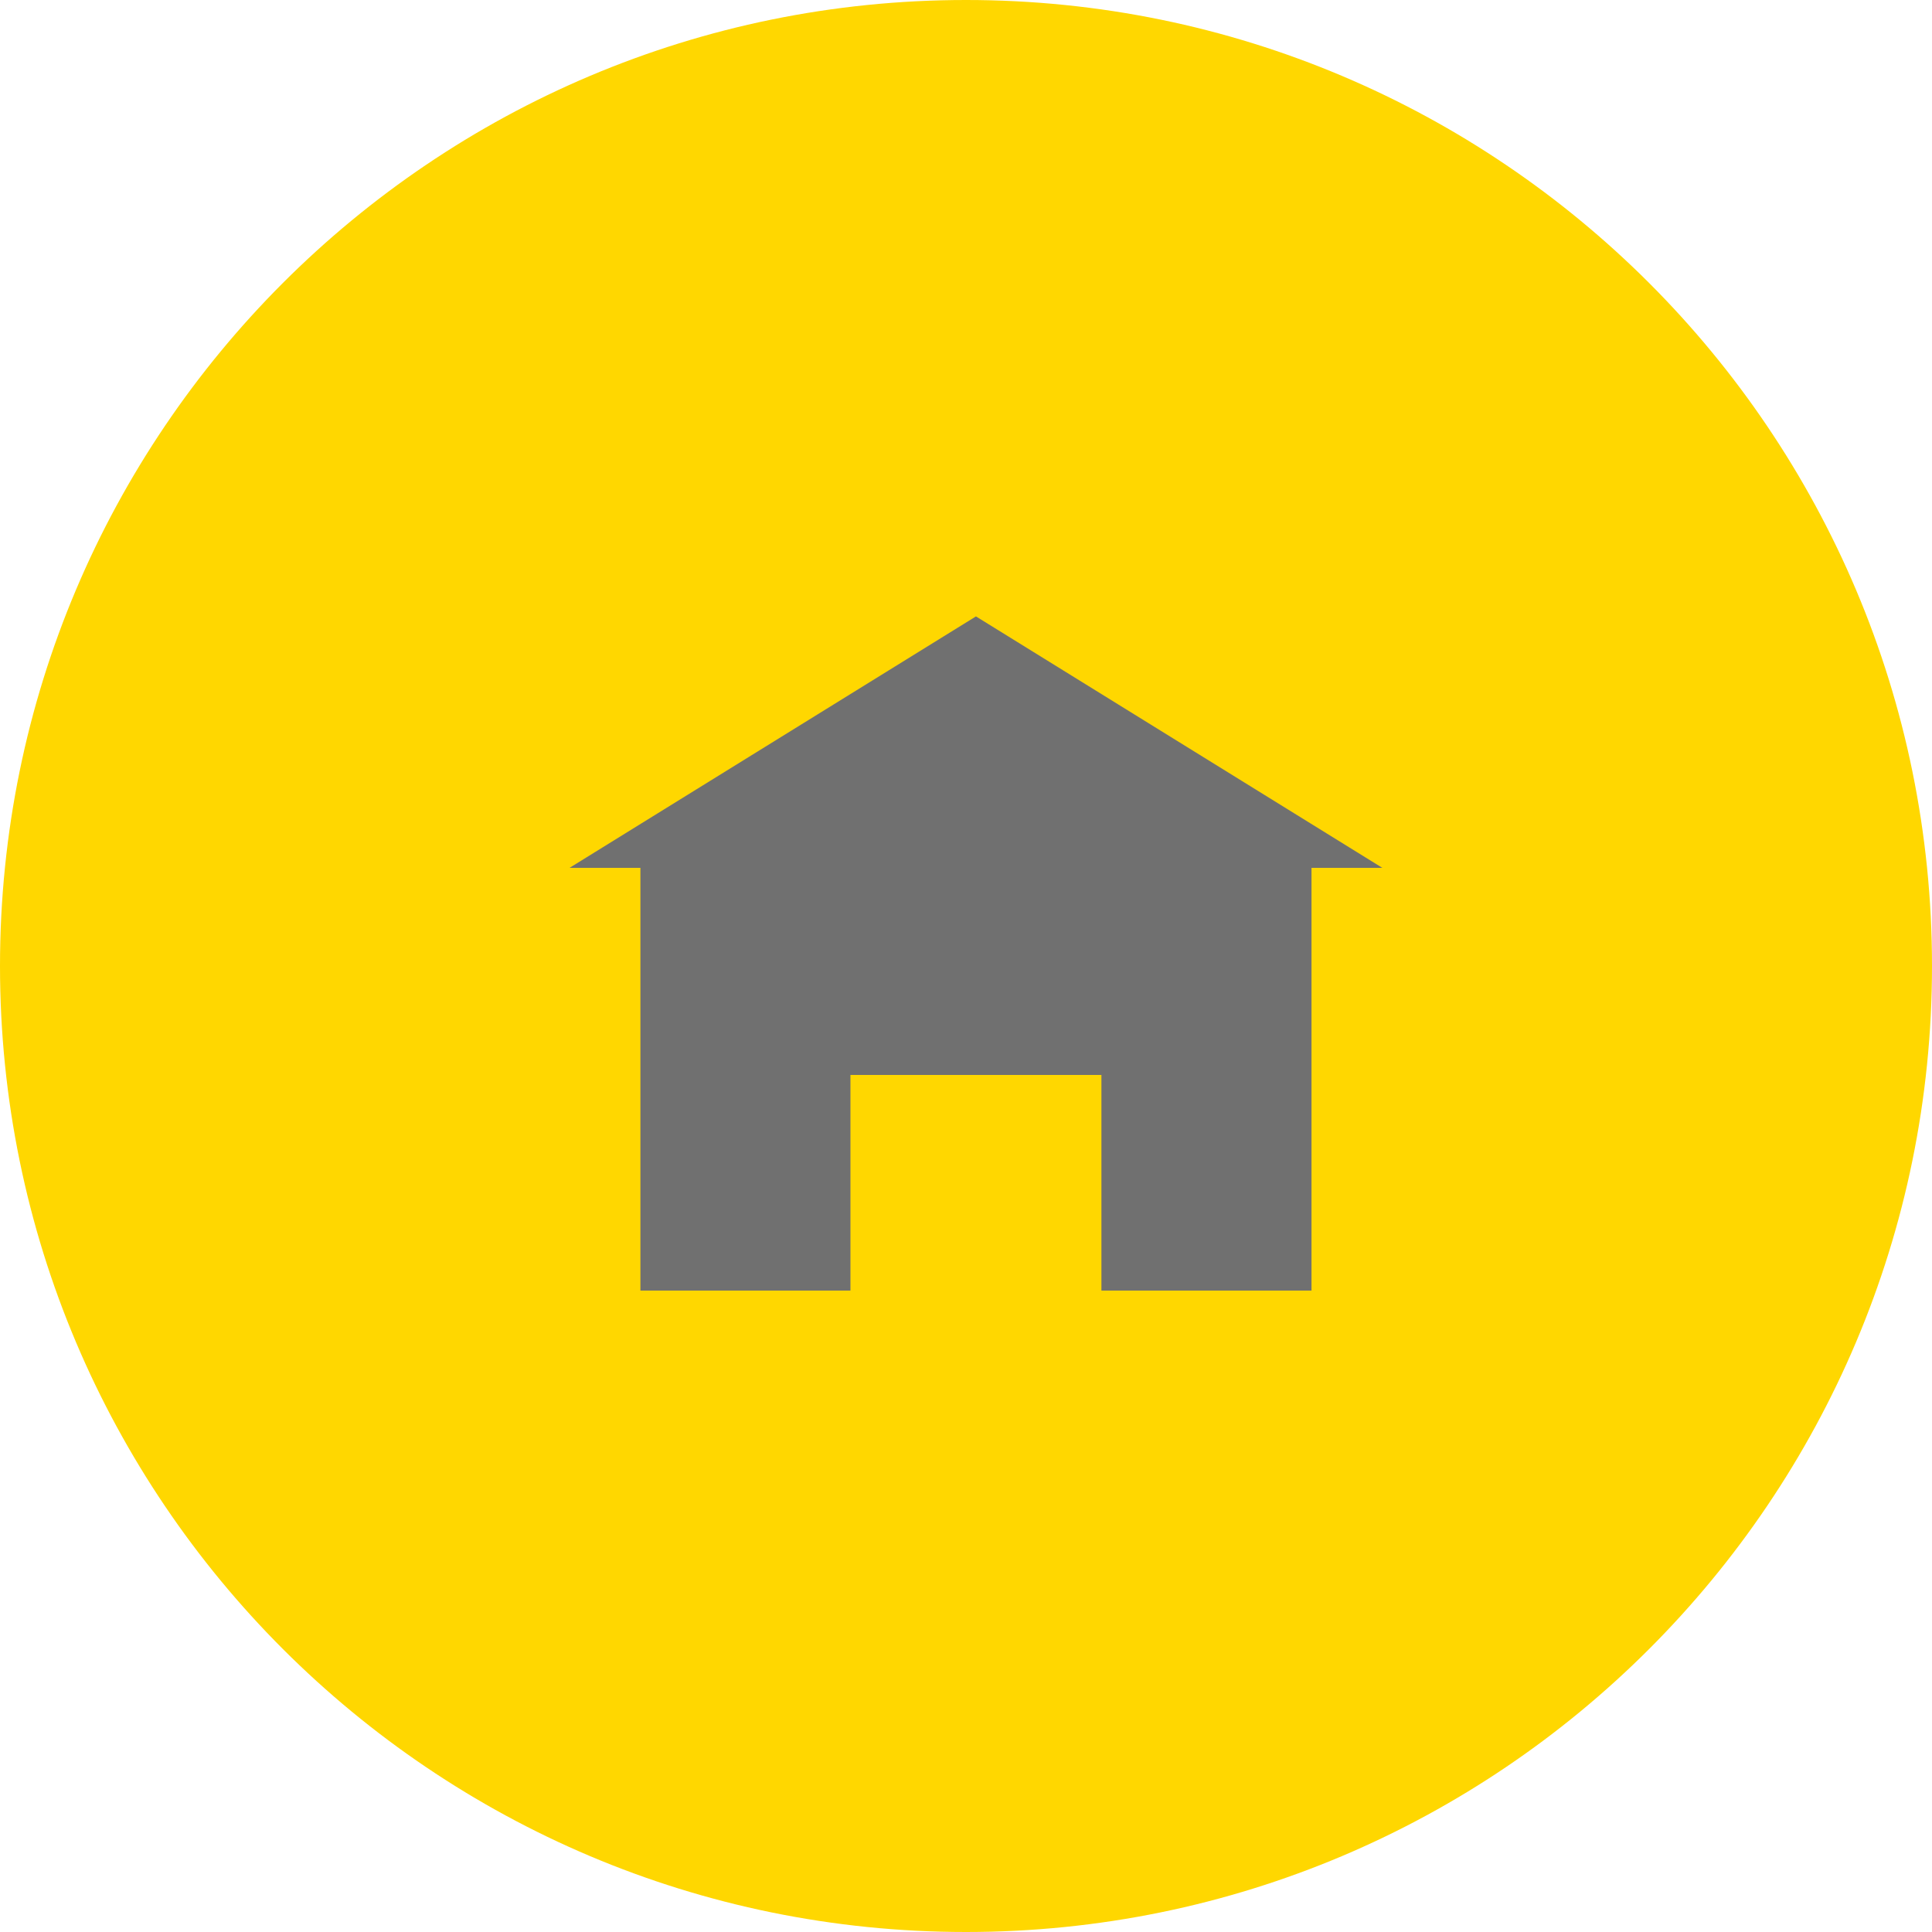
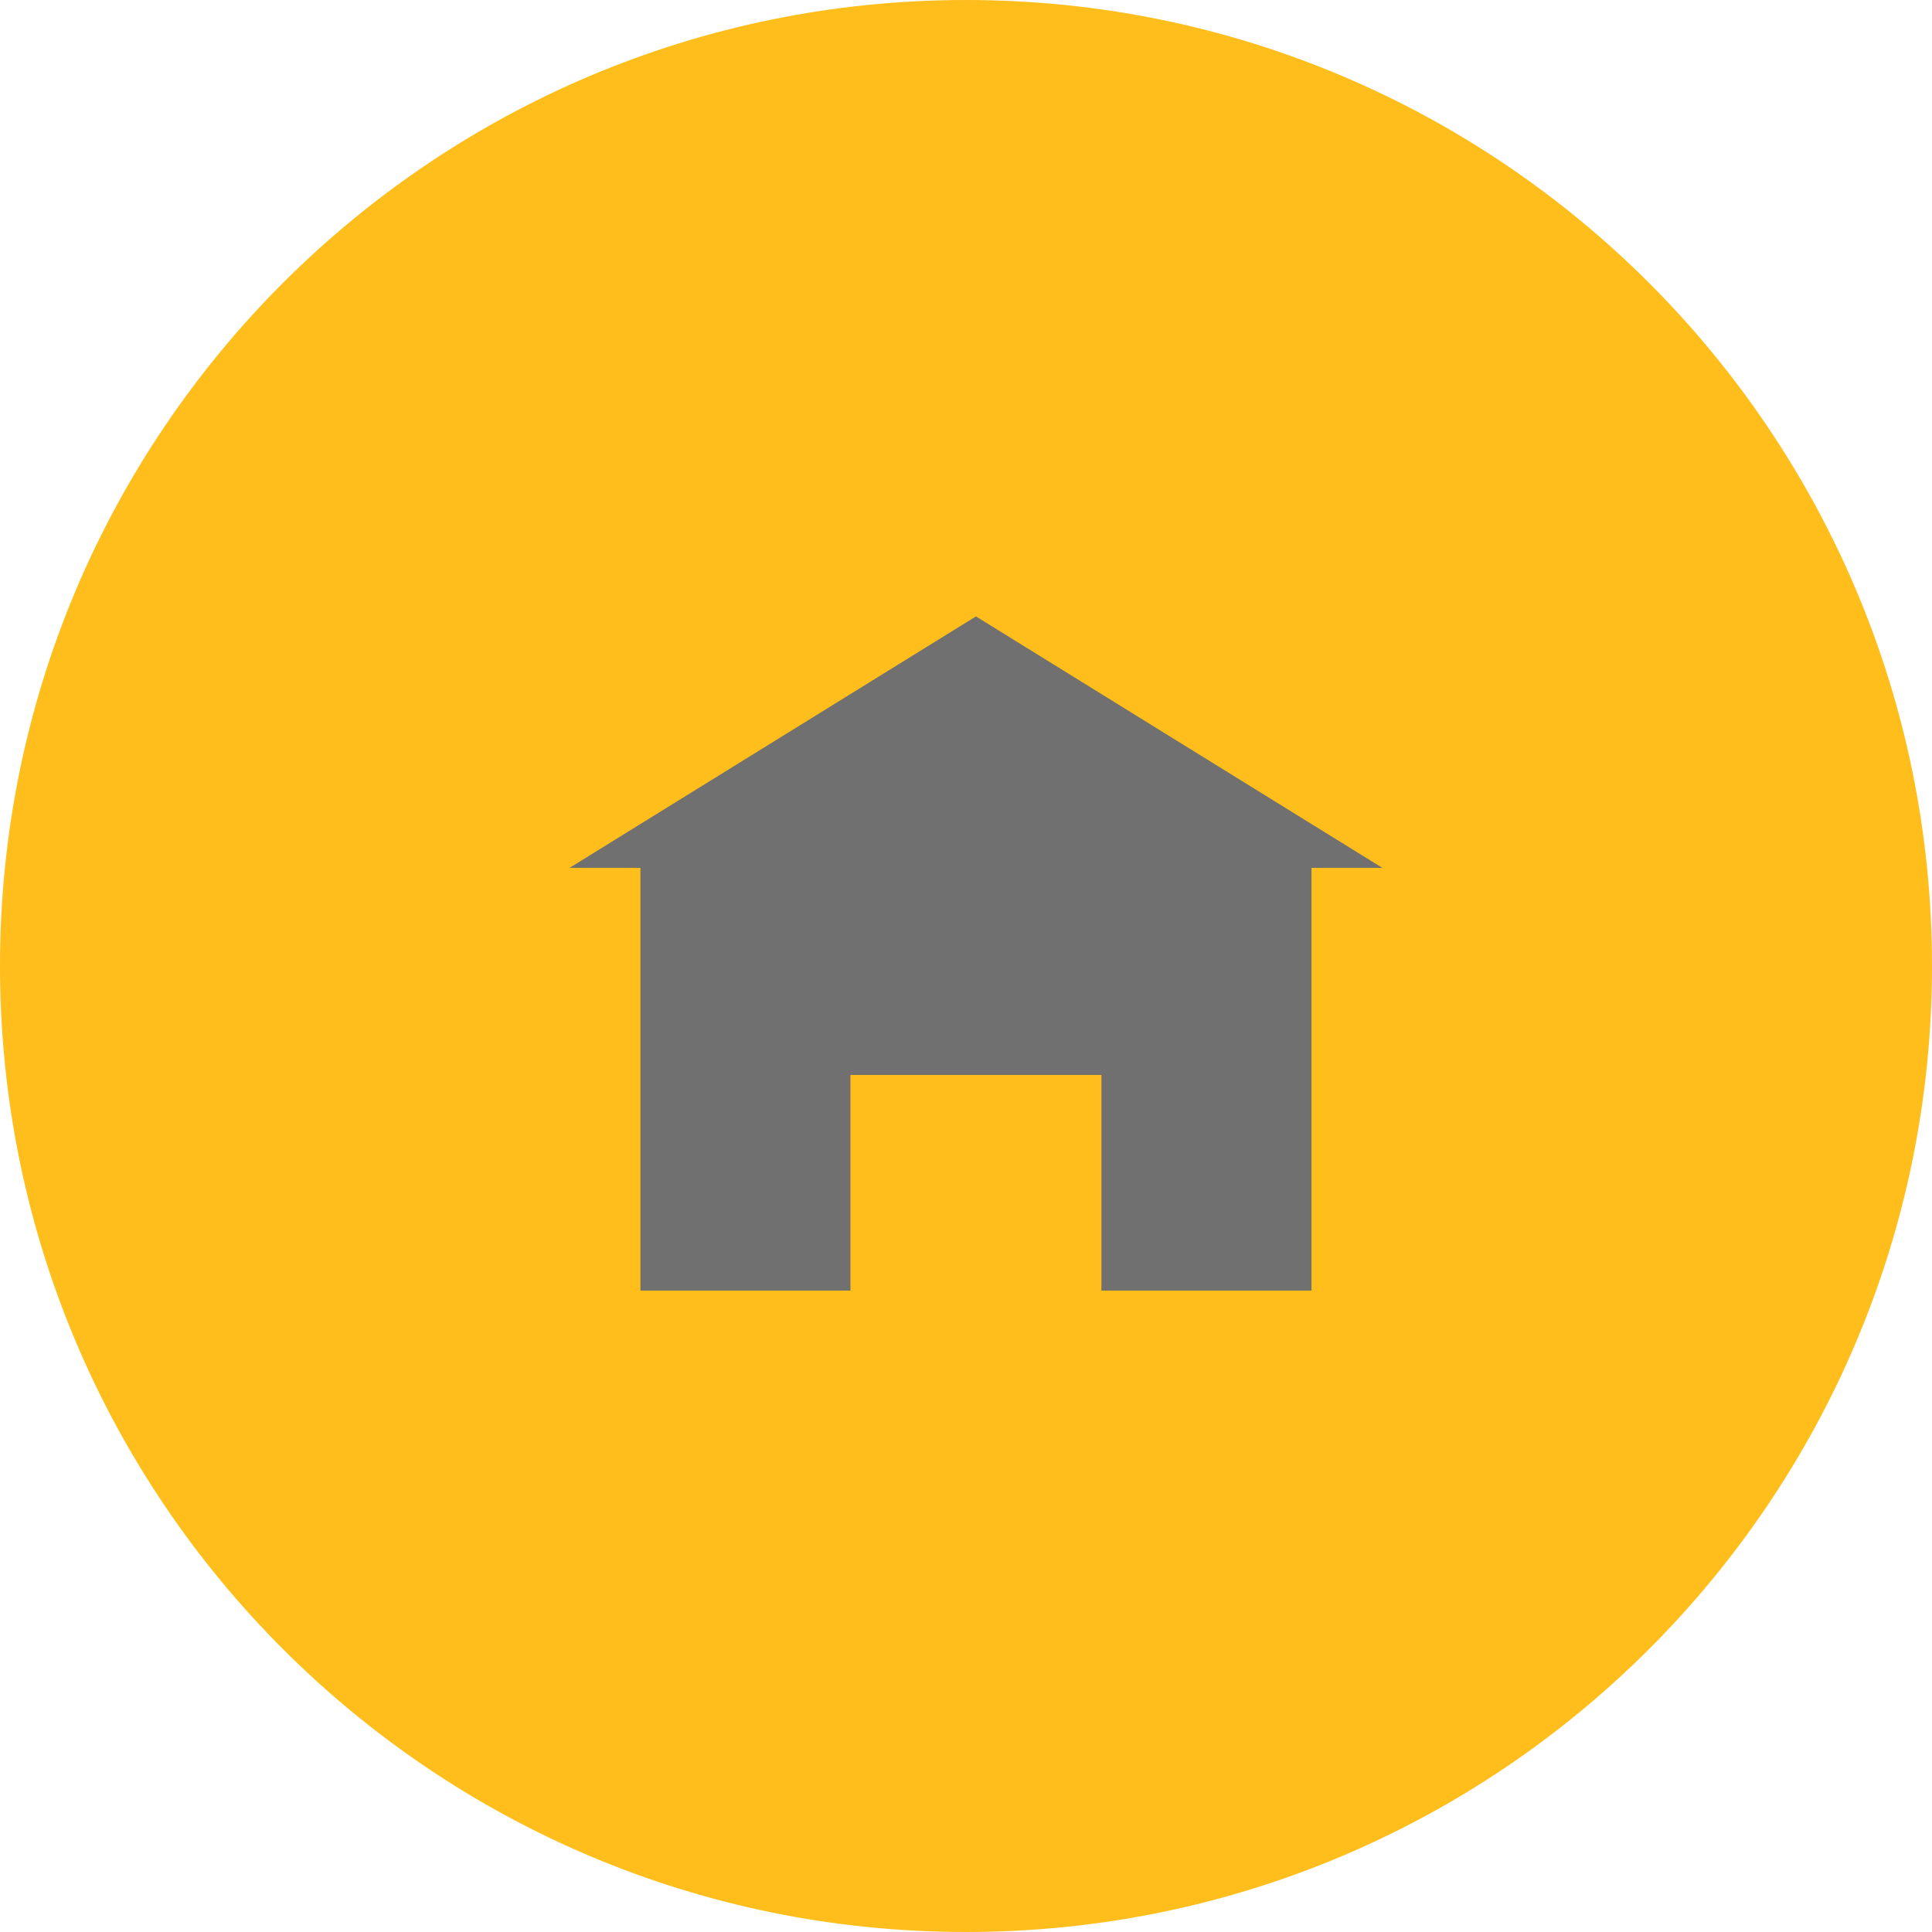
<svg xmlns="http://www.w3.org/2000/svg" version="1.1" id="Ebene_1" x="0px" y="0px" viewBox="0 0 200 200" enable-background="new 0 0 200 200" xml:space="preserve">
  <g transform="matrix(1, 0, 0, 1, 0, 0)">
-     <path id="Kreis-2-2_1_" fill="#FFD700" d="M100,0c55.23,0,100,44.77,100,100s-44.77,100-100,100C44.77,200,0,155.23,0,100v0l0,0   C0,44.77,44.77,0,100,0z" />
+     <path id="Kreis-2-2_1_" fill="#FFBE1B" d="M100,0c55.23,0,100,44.77,100,100s-44.77,100-100,100C44.77,200,0,155.23,0,100v0l0,0   C0,44.77,44.77,0,100,0z" />
  </g>
  <g id="Gruppe_1330" transform="translate(-420 -165.4)">
    <g id="Rechteck_738" transform="translate(459.366 213.211)">
      <rect id="Rechteck_955" x="26.93" y="39.79" fill="#707070" width="69.47" height="46" />
    </g>
    <path id="Pfad_188" fill="#707070" d="M563.1,255.24h-84.14l42.07-26.03L563.1,255.24z" />
    <g id="Rechteck_742" transform="translate(468.998 223.698)">
-       <rect id="Rechteck_956" x="39.04" y="52.98" fill="#FFD700" width="25.98" height="23.95" />
+       <rect id="Rechteck_956" x="39.04" y="52.98" fill="#FFBE1B" width="25.98" height="23.95" />
    </g>
  </g>
</svg>
